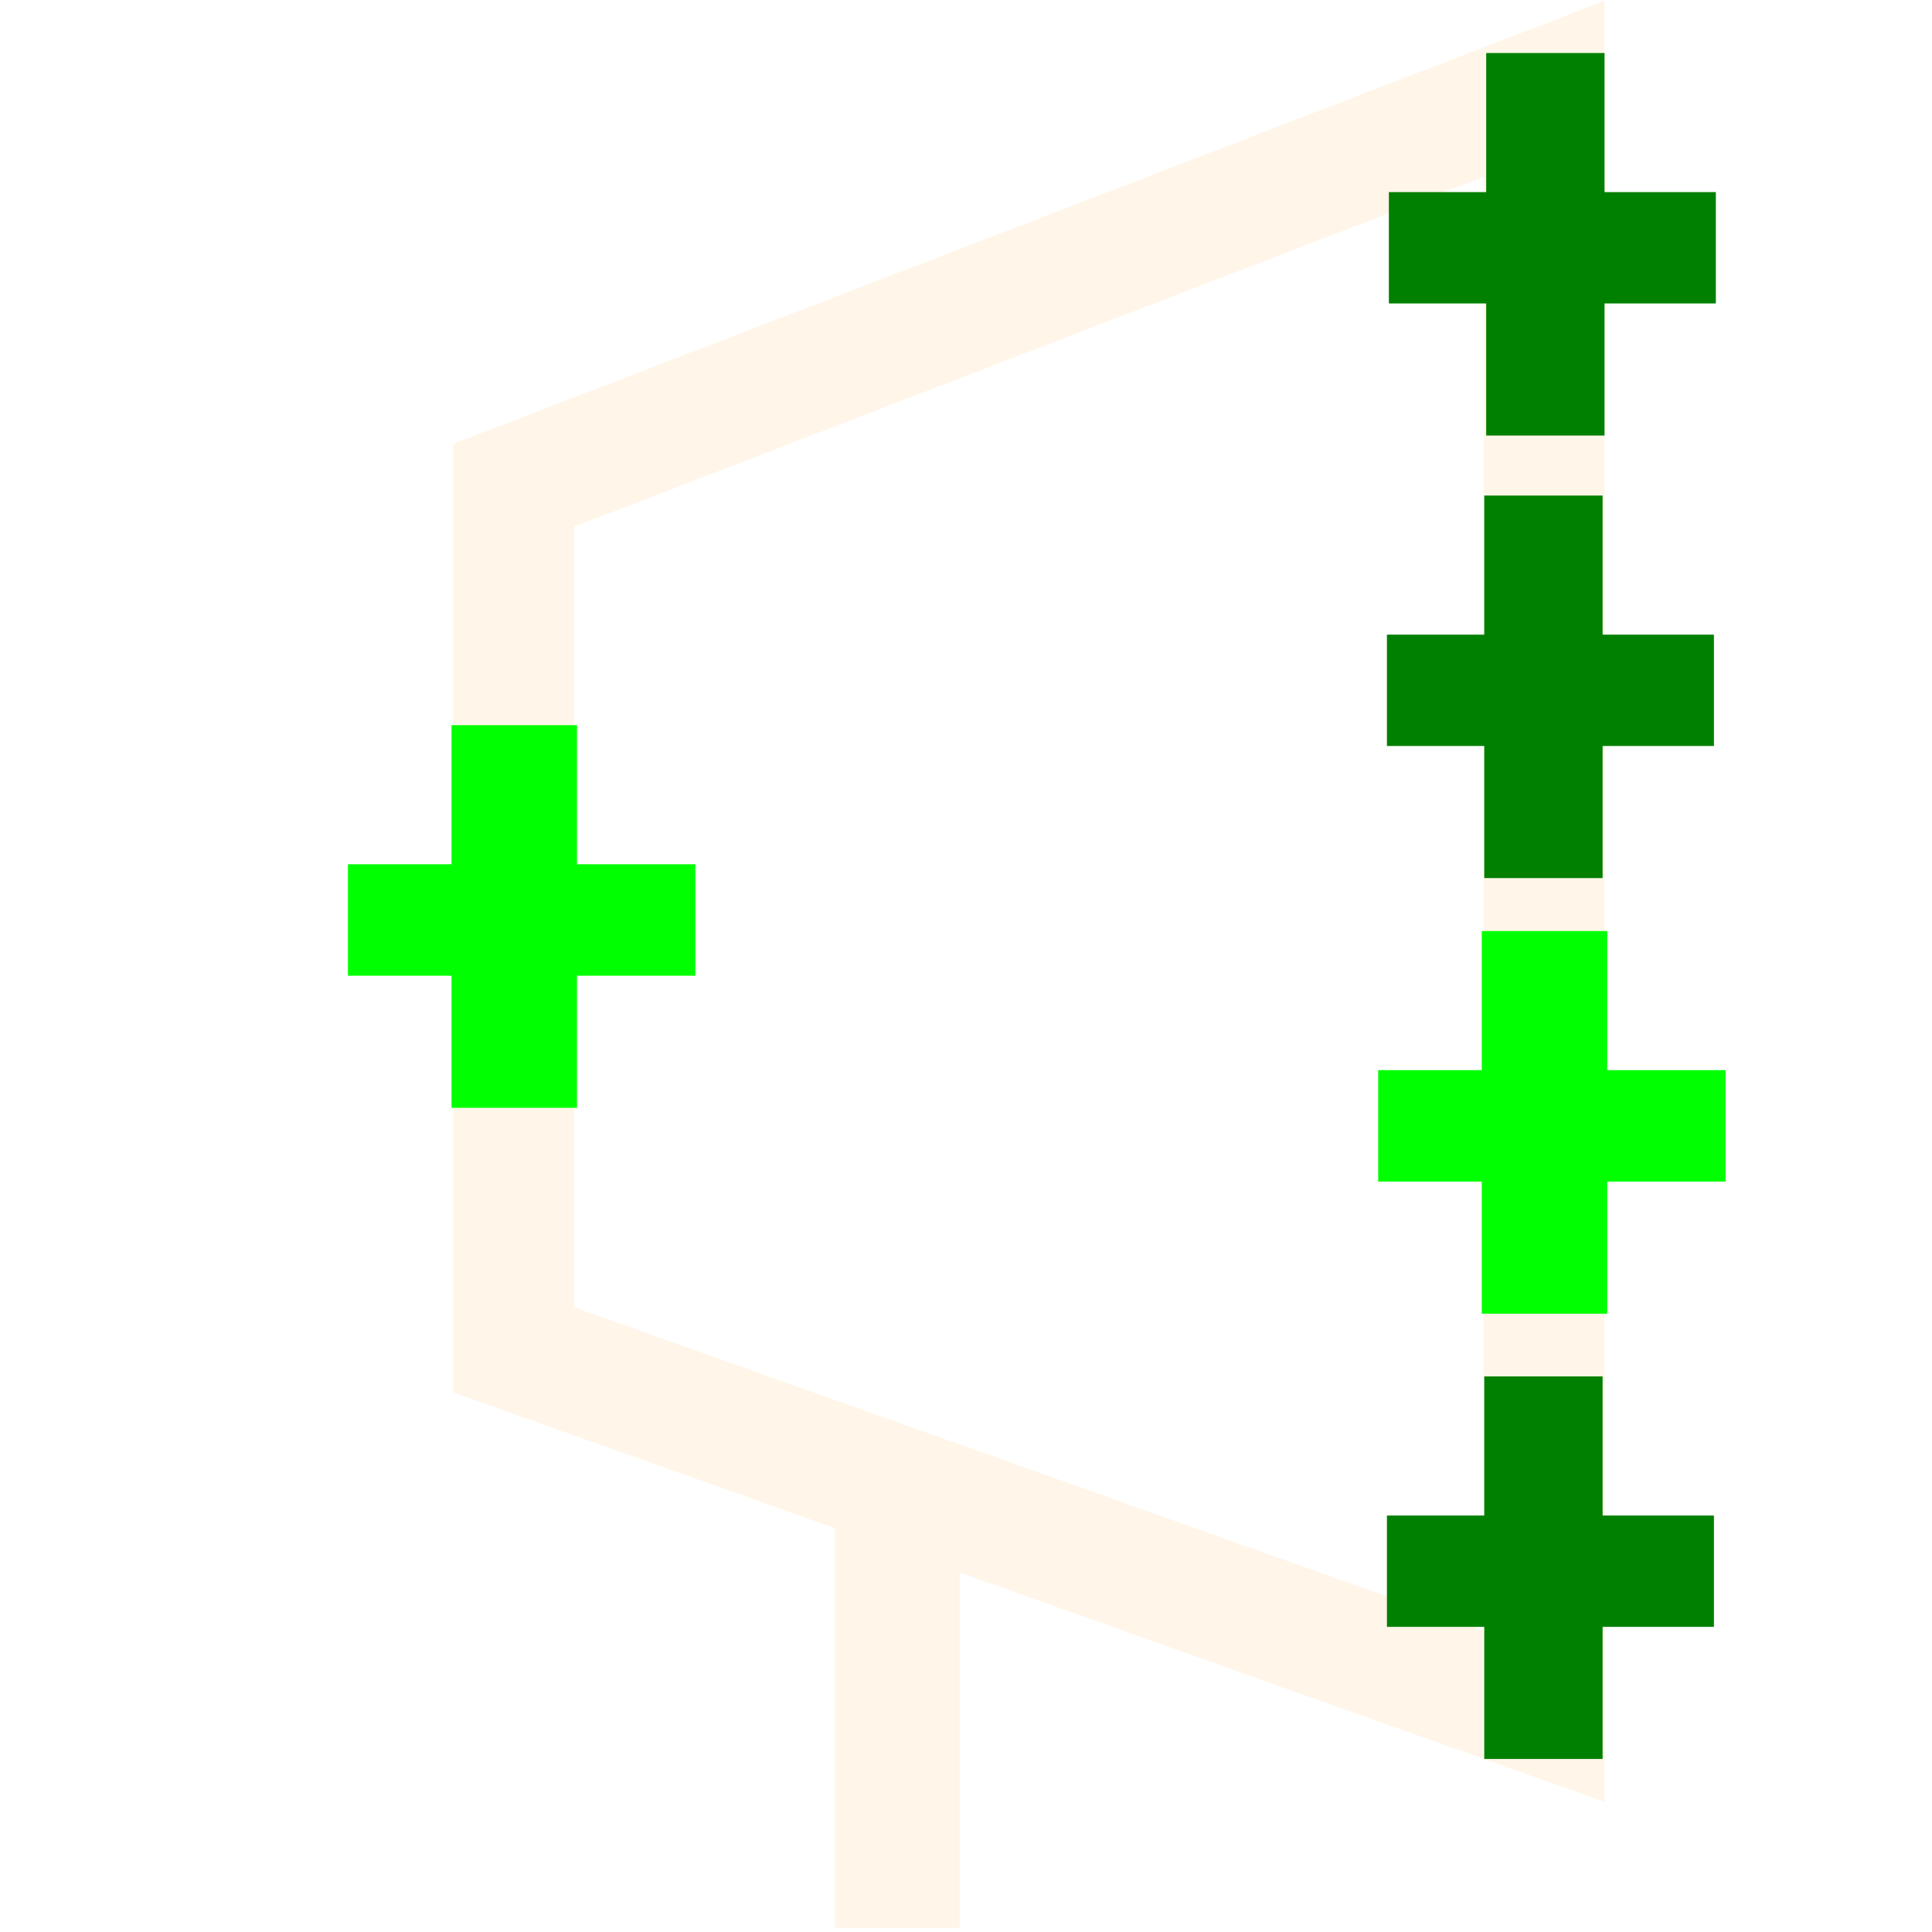
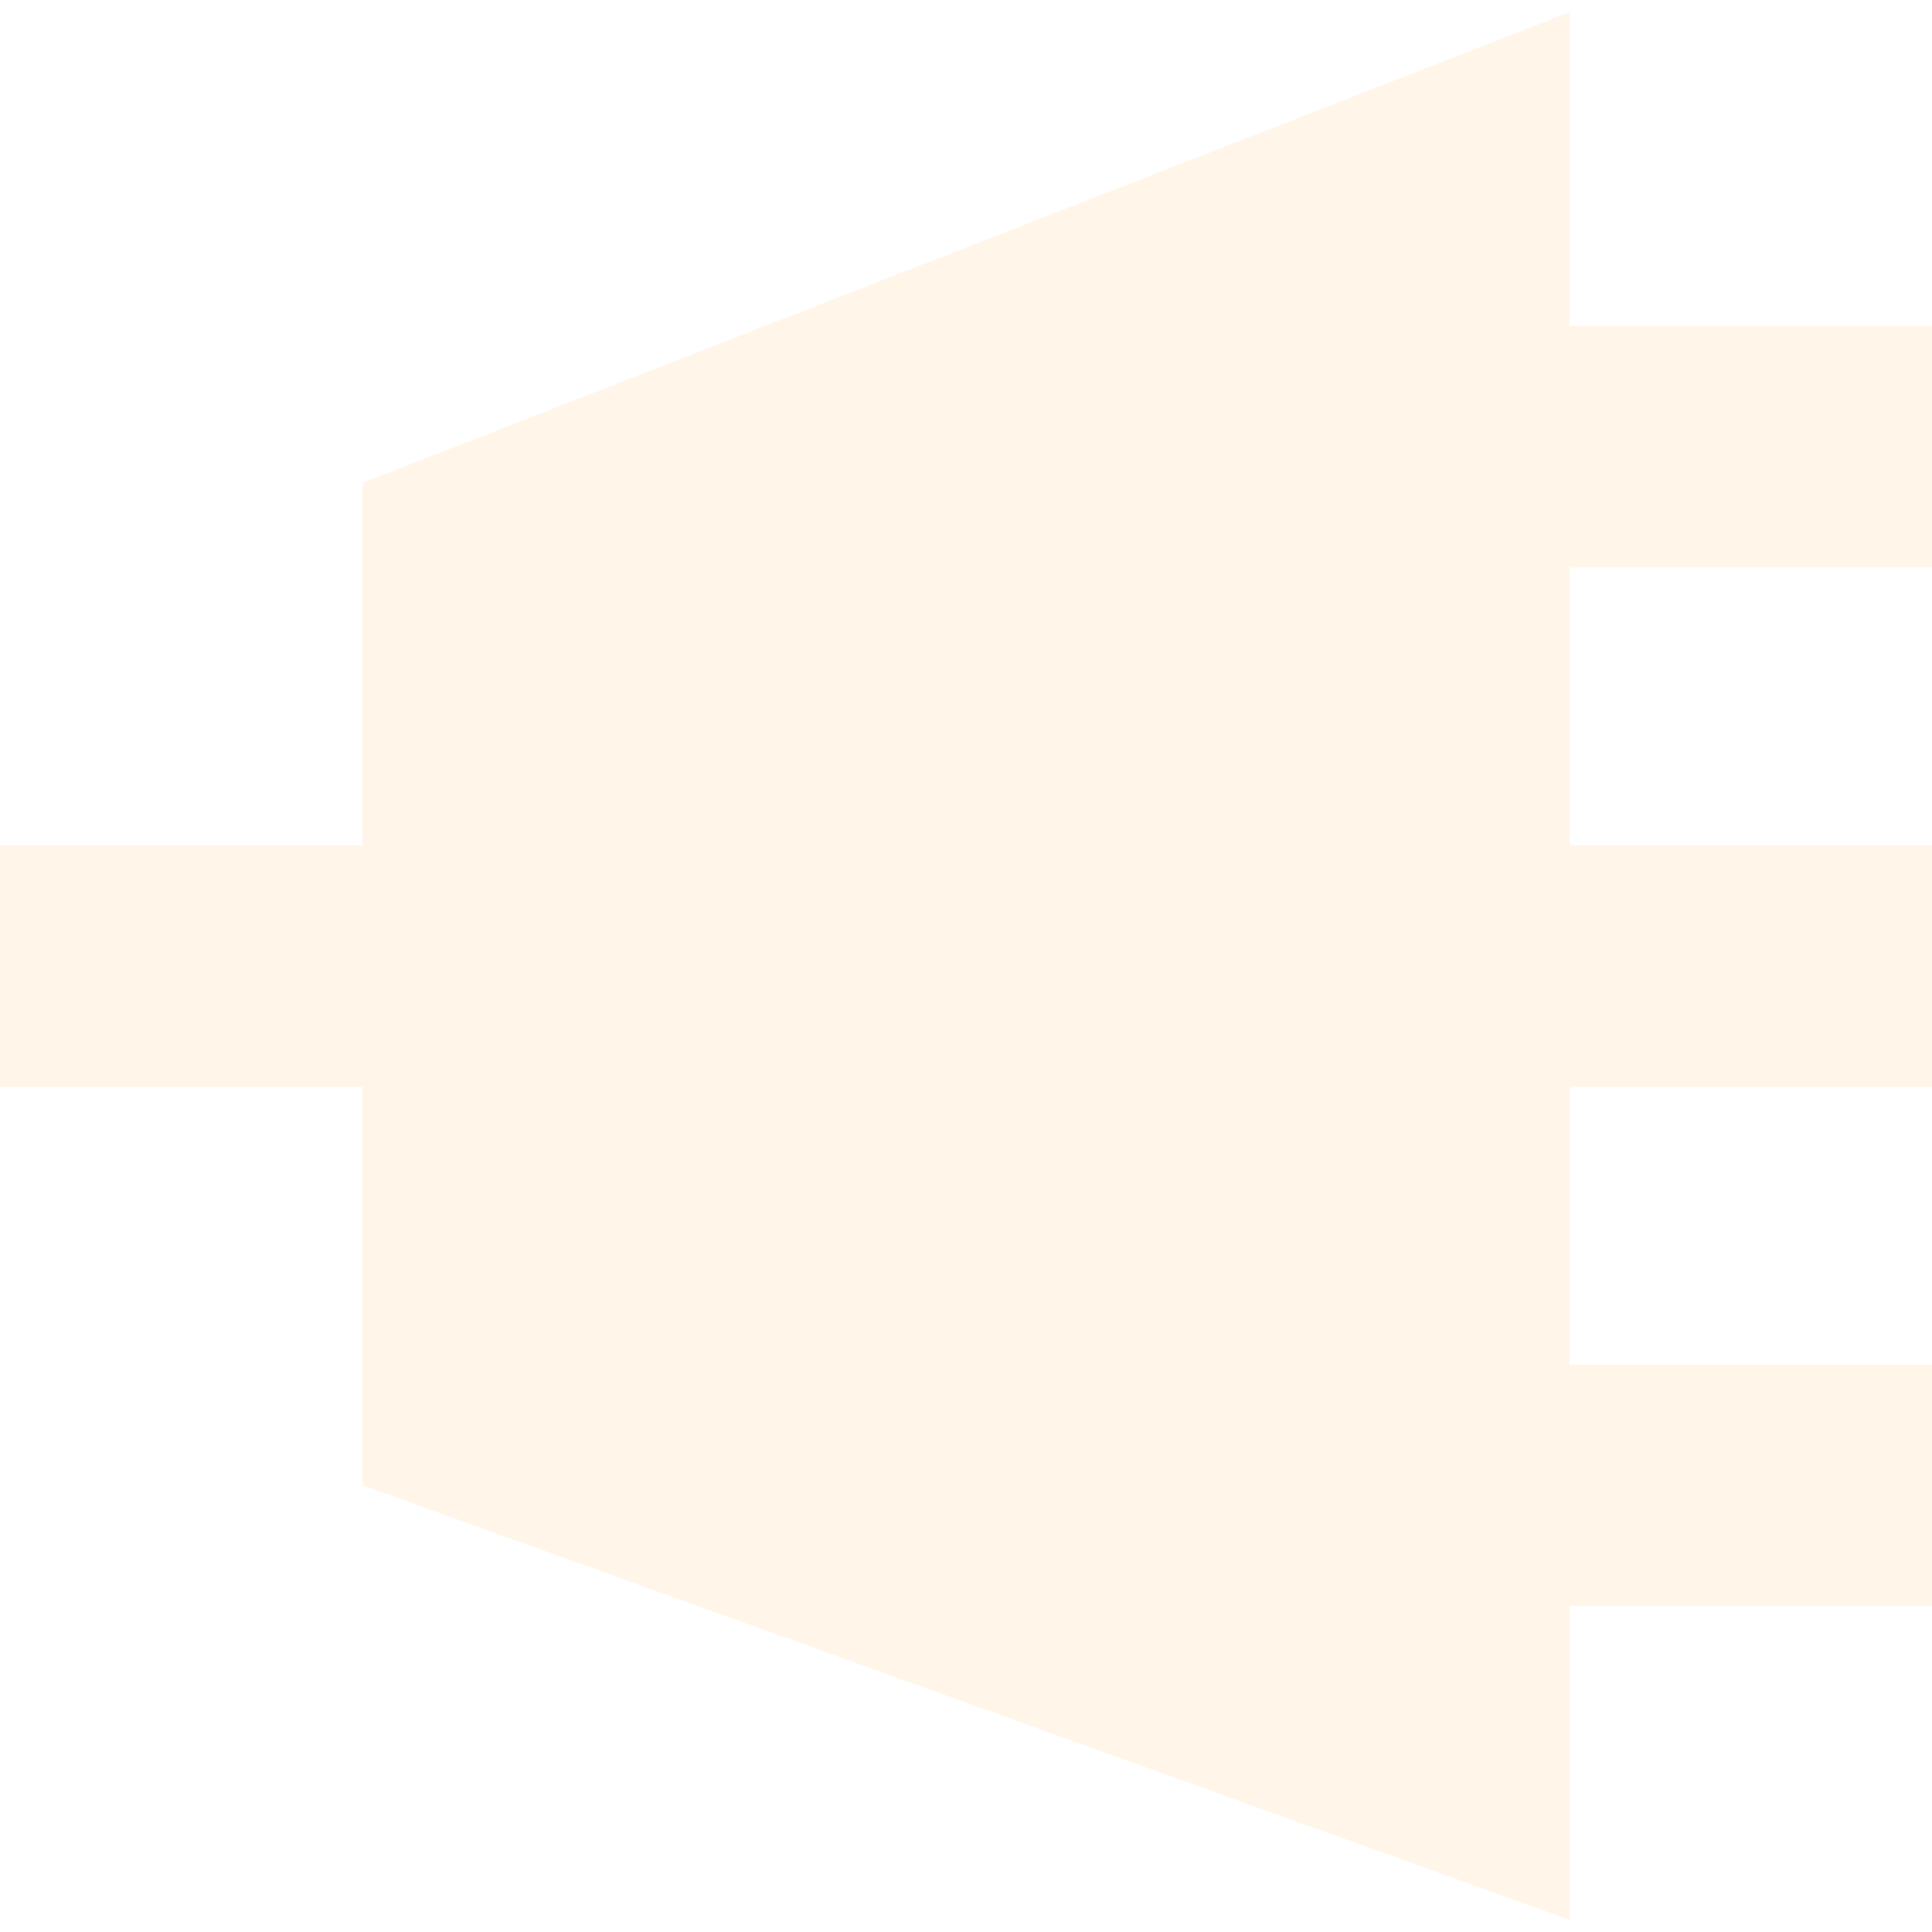
- <svg xmlns="http://www.w3.org/2000/svg" width="16" height="16" id="svg2" version="1.1">
-   <defs id="defs4" />
-   <g id="layer1" transform="translate(0,-1036.362)">
-     <path style="fill:none;stroke:#FFF6E9;stroke-width:1px;stroke-linecap:butt;stroke-linejoin:miter;stroke-opacity:1" d="m 12.788,1037.097 0,13.479 -8.534,-3.035 0,-7.16 z" id="path4400" />
-     <path style="fill:none;stroke:#FFF6E9;stroke-width:1.034px;stroke-linecap:butt;stroke-linejoin:miter;stroke-opacity:1" d="m 7.431,1048.94 0,3.387 z" id="path4402" />
-     <path style="fill:#008000;fill-opacity:1;stroke:#008000;stroke-width:0.058;stroke-opacity:1" d="m 12.337,1039.393 0,-0.547 -0.403,0 -0.403,0 0,-0.432 0,-0.432 0.403,0 0.403,0 0,-0.576 0,-0.576 0.461,0 0.461,0 0,0.576 0,0.576 0.461,0 0.461,0 0,0.432 0,0.432 -0.461,0 -0.461,0 0,0.547 0,0.547 -0.461,0 -0.461,0 0,-0.547 z" id="path4408" />
-     <path style="fill:#008000;fill-opacity:1;stroke:#008000;stroke-width:0.058;stroke-opacity:1" d="m 12.321,1043.058 0,-0.547 -0.403,0 -0.403,0 0,-0.432 0,-0.432 0.403,0 0.403,0 0,-0.576 0,-0.576 0.461,0 0.461,0 0,0.576 0,0.576 0.461,0 0.461,0 0,0.432 0,0.432 -0.461,0 -0.461,0 0,0.547 0,0.547 -0.461,0 -0.461,0 0,-0.547 z" id="path4408-2" />
-     <path style="fill:#008000;fill-opacity:1;stroke:#008000;stroke-width:0.058;stroke-opacity:1" d="m 12.321,1050.353 0,-0.547 -0.403,0 -0.403,0 0,-0.432 0,-0.432 0.403,0 0.403,0 0,-0.576 0,-0.576 0.461,0 0.461,0 0,0.576 0,0.576 0.461,0 0.461,0 0,0.432 0,0.432 -0.461,0 -0.461,0 0,0.547 0,0.547 -0.461,0 -0.461,0 0,-0.547 z" id="path4408-7" />
-     <path style="fill:#00ff00;fill-opacity:1;stroke:#00ff00;stroke-width:0.059;stroke-opacity:1" d="m 12.301,1046.665 0,-0.547 -0.429,0 -0.429,0 0,-0.432 0,-0.432 0.429,0 0.429,0 0,-0.576 0,-0.576 0.49,0 0.49,0 0,0.576 0,0.576 0.49,0 0.49,0 0,0.432 0,0.432 -0.49,0 -0.49,0 0,0.547 0,0.547 -0.49,0 -0.49,0 0,-0.547 z" id="path4408-7-9" />
-     <path style="fill:#00ff00;fill-opacity:1;stroke:#00ff00;stroke-width:0.059;stroke-opacity:1" d="m 3.769,1044.96 0,-0.547 -0.429,0 -0.429,0 0,-0.432 0,-0.432 0.429,0 0.429,0 0,-0.576 0,-0.576 0.49,0 0.49,0 0,0.576 0,0.576 0.49,0 0.49,0 0,0.432 0,0.432 -0.49,0 -0.49,0 0,0.547 0,0.547 -0.49,0 -0.49,0 0,-0.547 z" id="path4408-7-9-5" />
-   </g>
+ <svg xmlns="http://www.w3.org/2000/svg" version="1.1" id="svg2" x="0px" y="0px" width="16px" height="16px" viewBox="0 0 16 16" style="enable-background:new 0 0 16 16;" xml:space="preserve">
+   <style type="text/css">
+ 	.st0{fill:#FFF6E9;}
+ 	.st1{fill:none;stroke:#FFF6E9;stroke-width:2;stroke-miterlimit:10;}
+ </style>
+   <path id="path4400" class="st0" d="M13,0.1v15.8L3,12.3V4L13,0.1z" />
+   <line class="st1" x1="13" y1="3.7" x2="16" y2="3.7" />
+   <line class="st1" x1="0" y1="8" x2="16" y2="8" />
+   <line class="st1" x1="13" y1="12.3" x2="16" y2="12.3" />
</svg>
